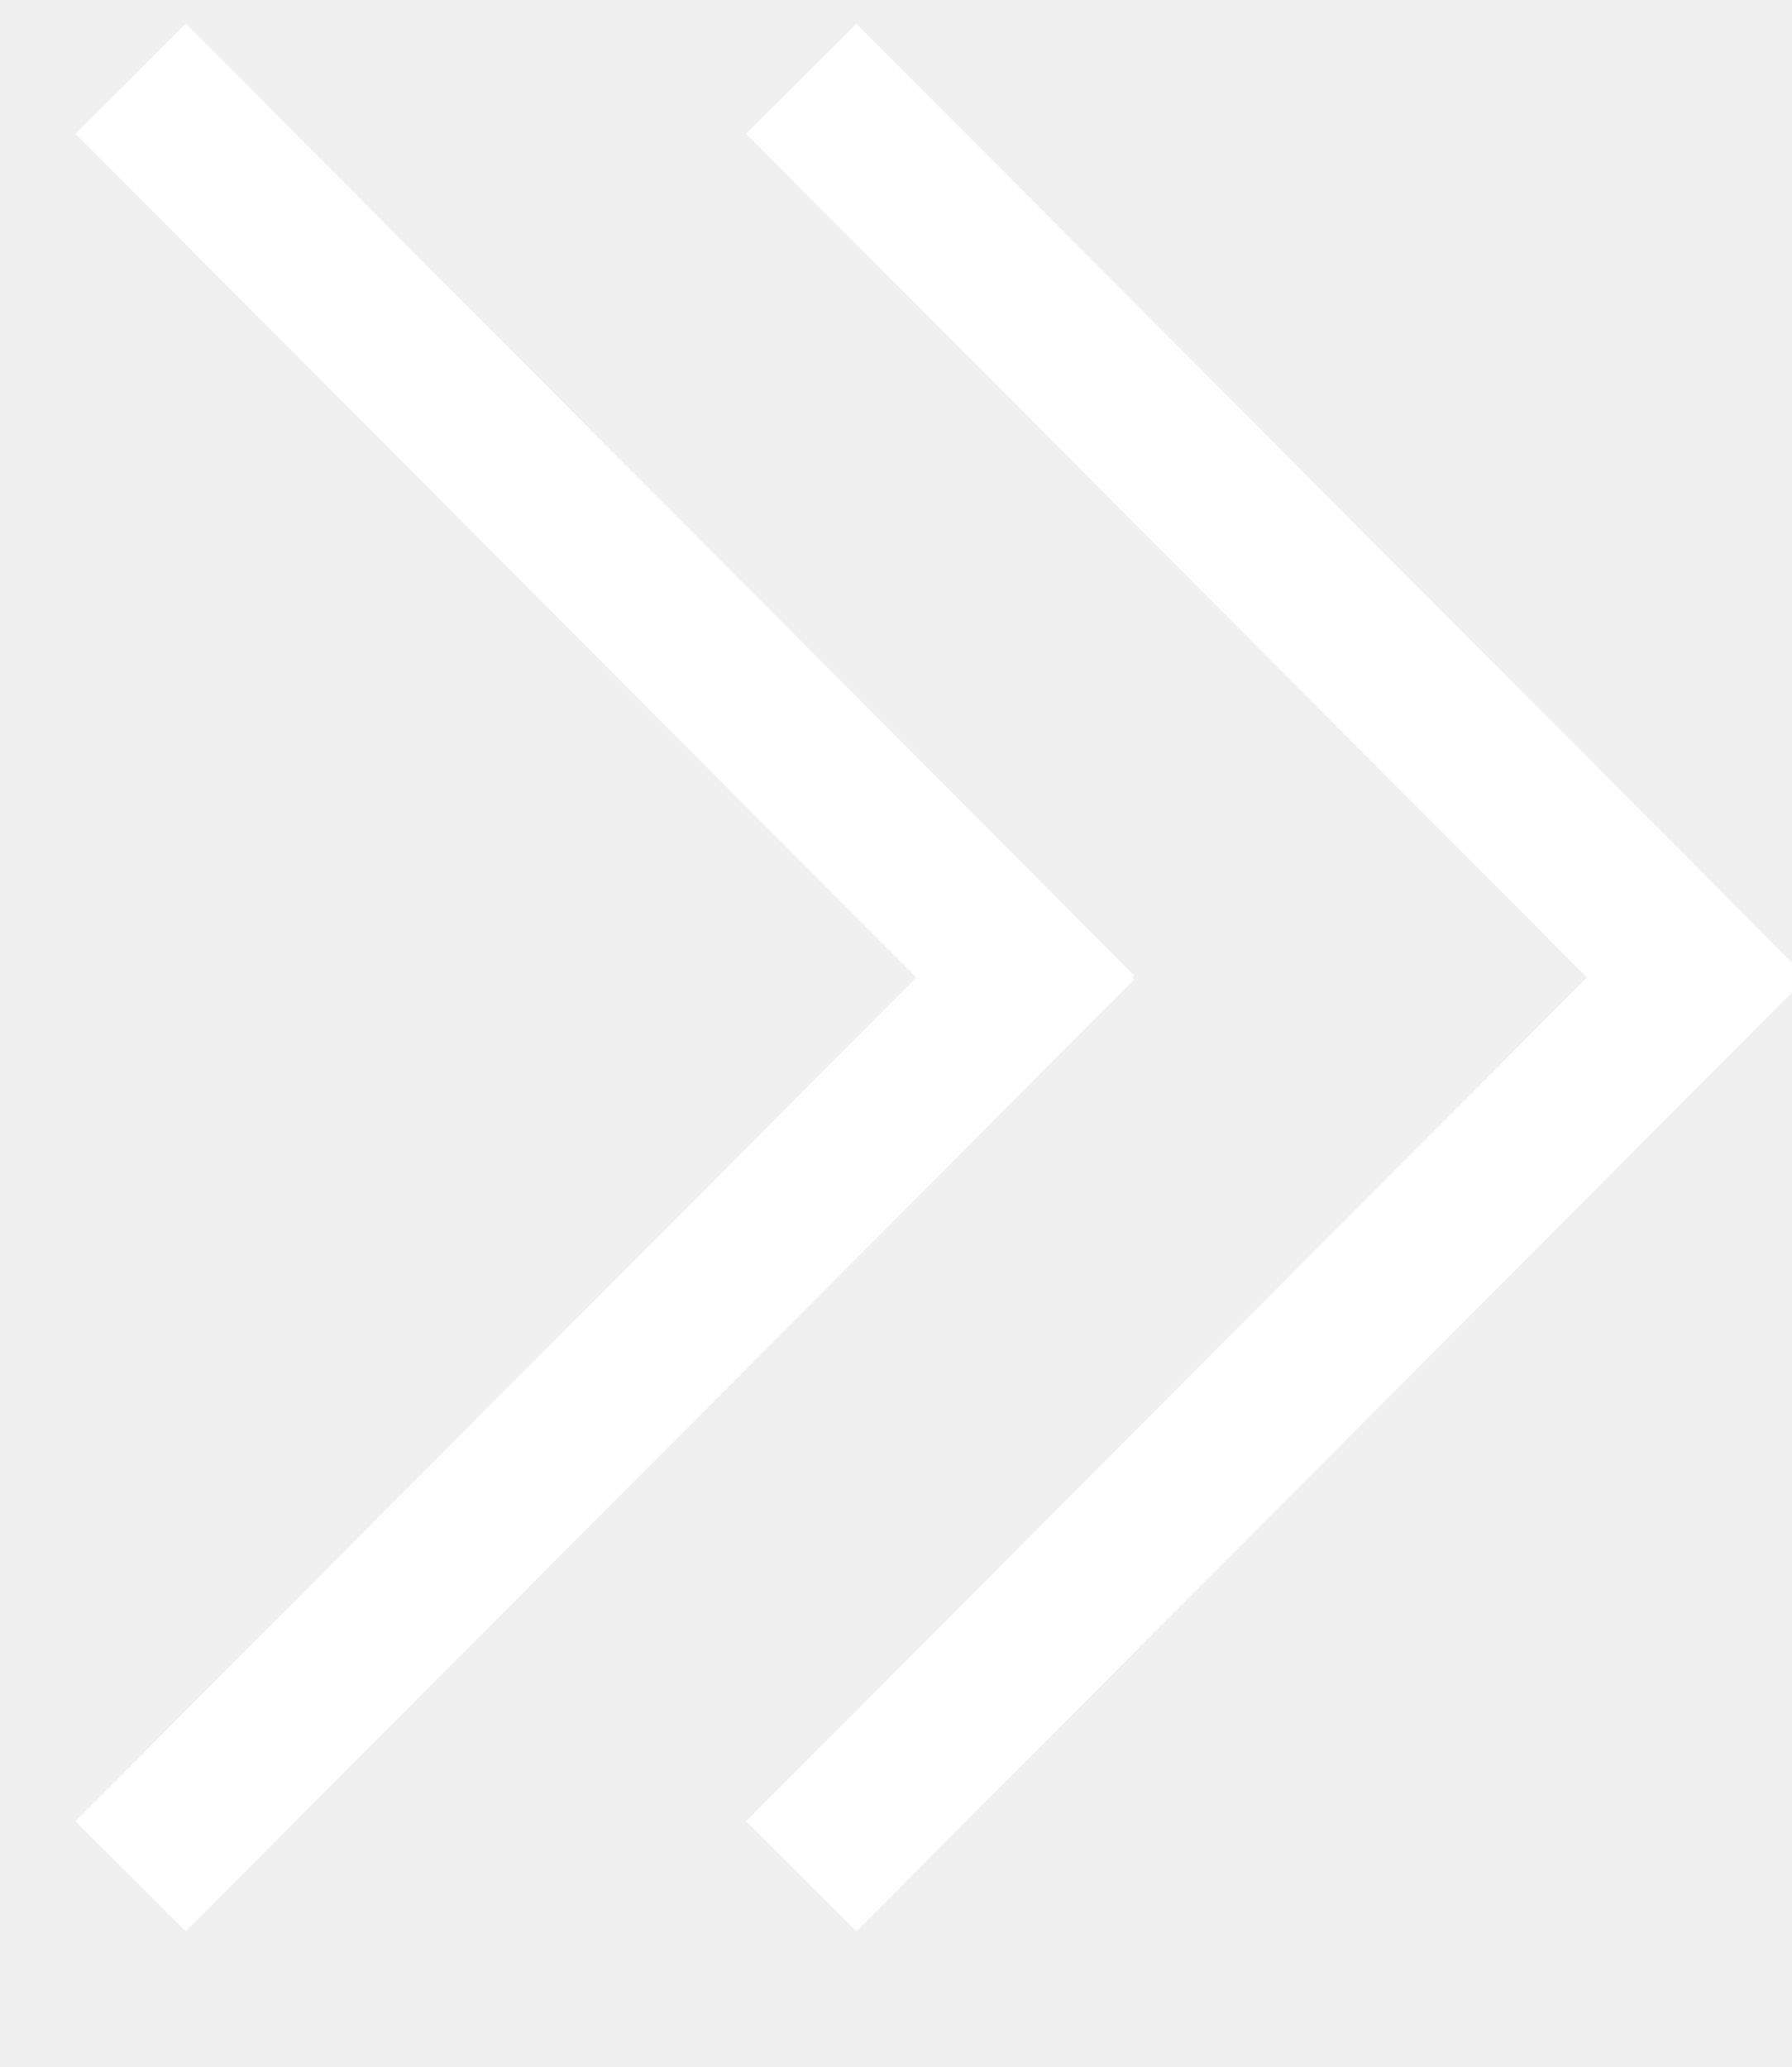
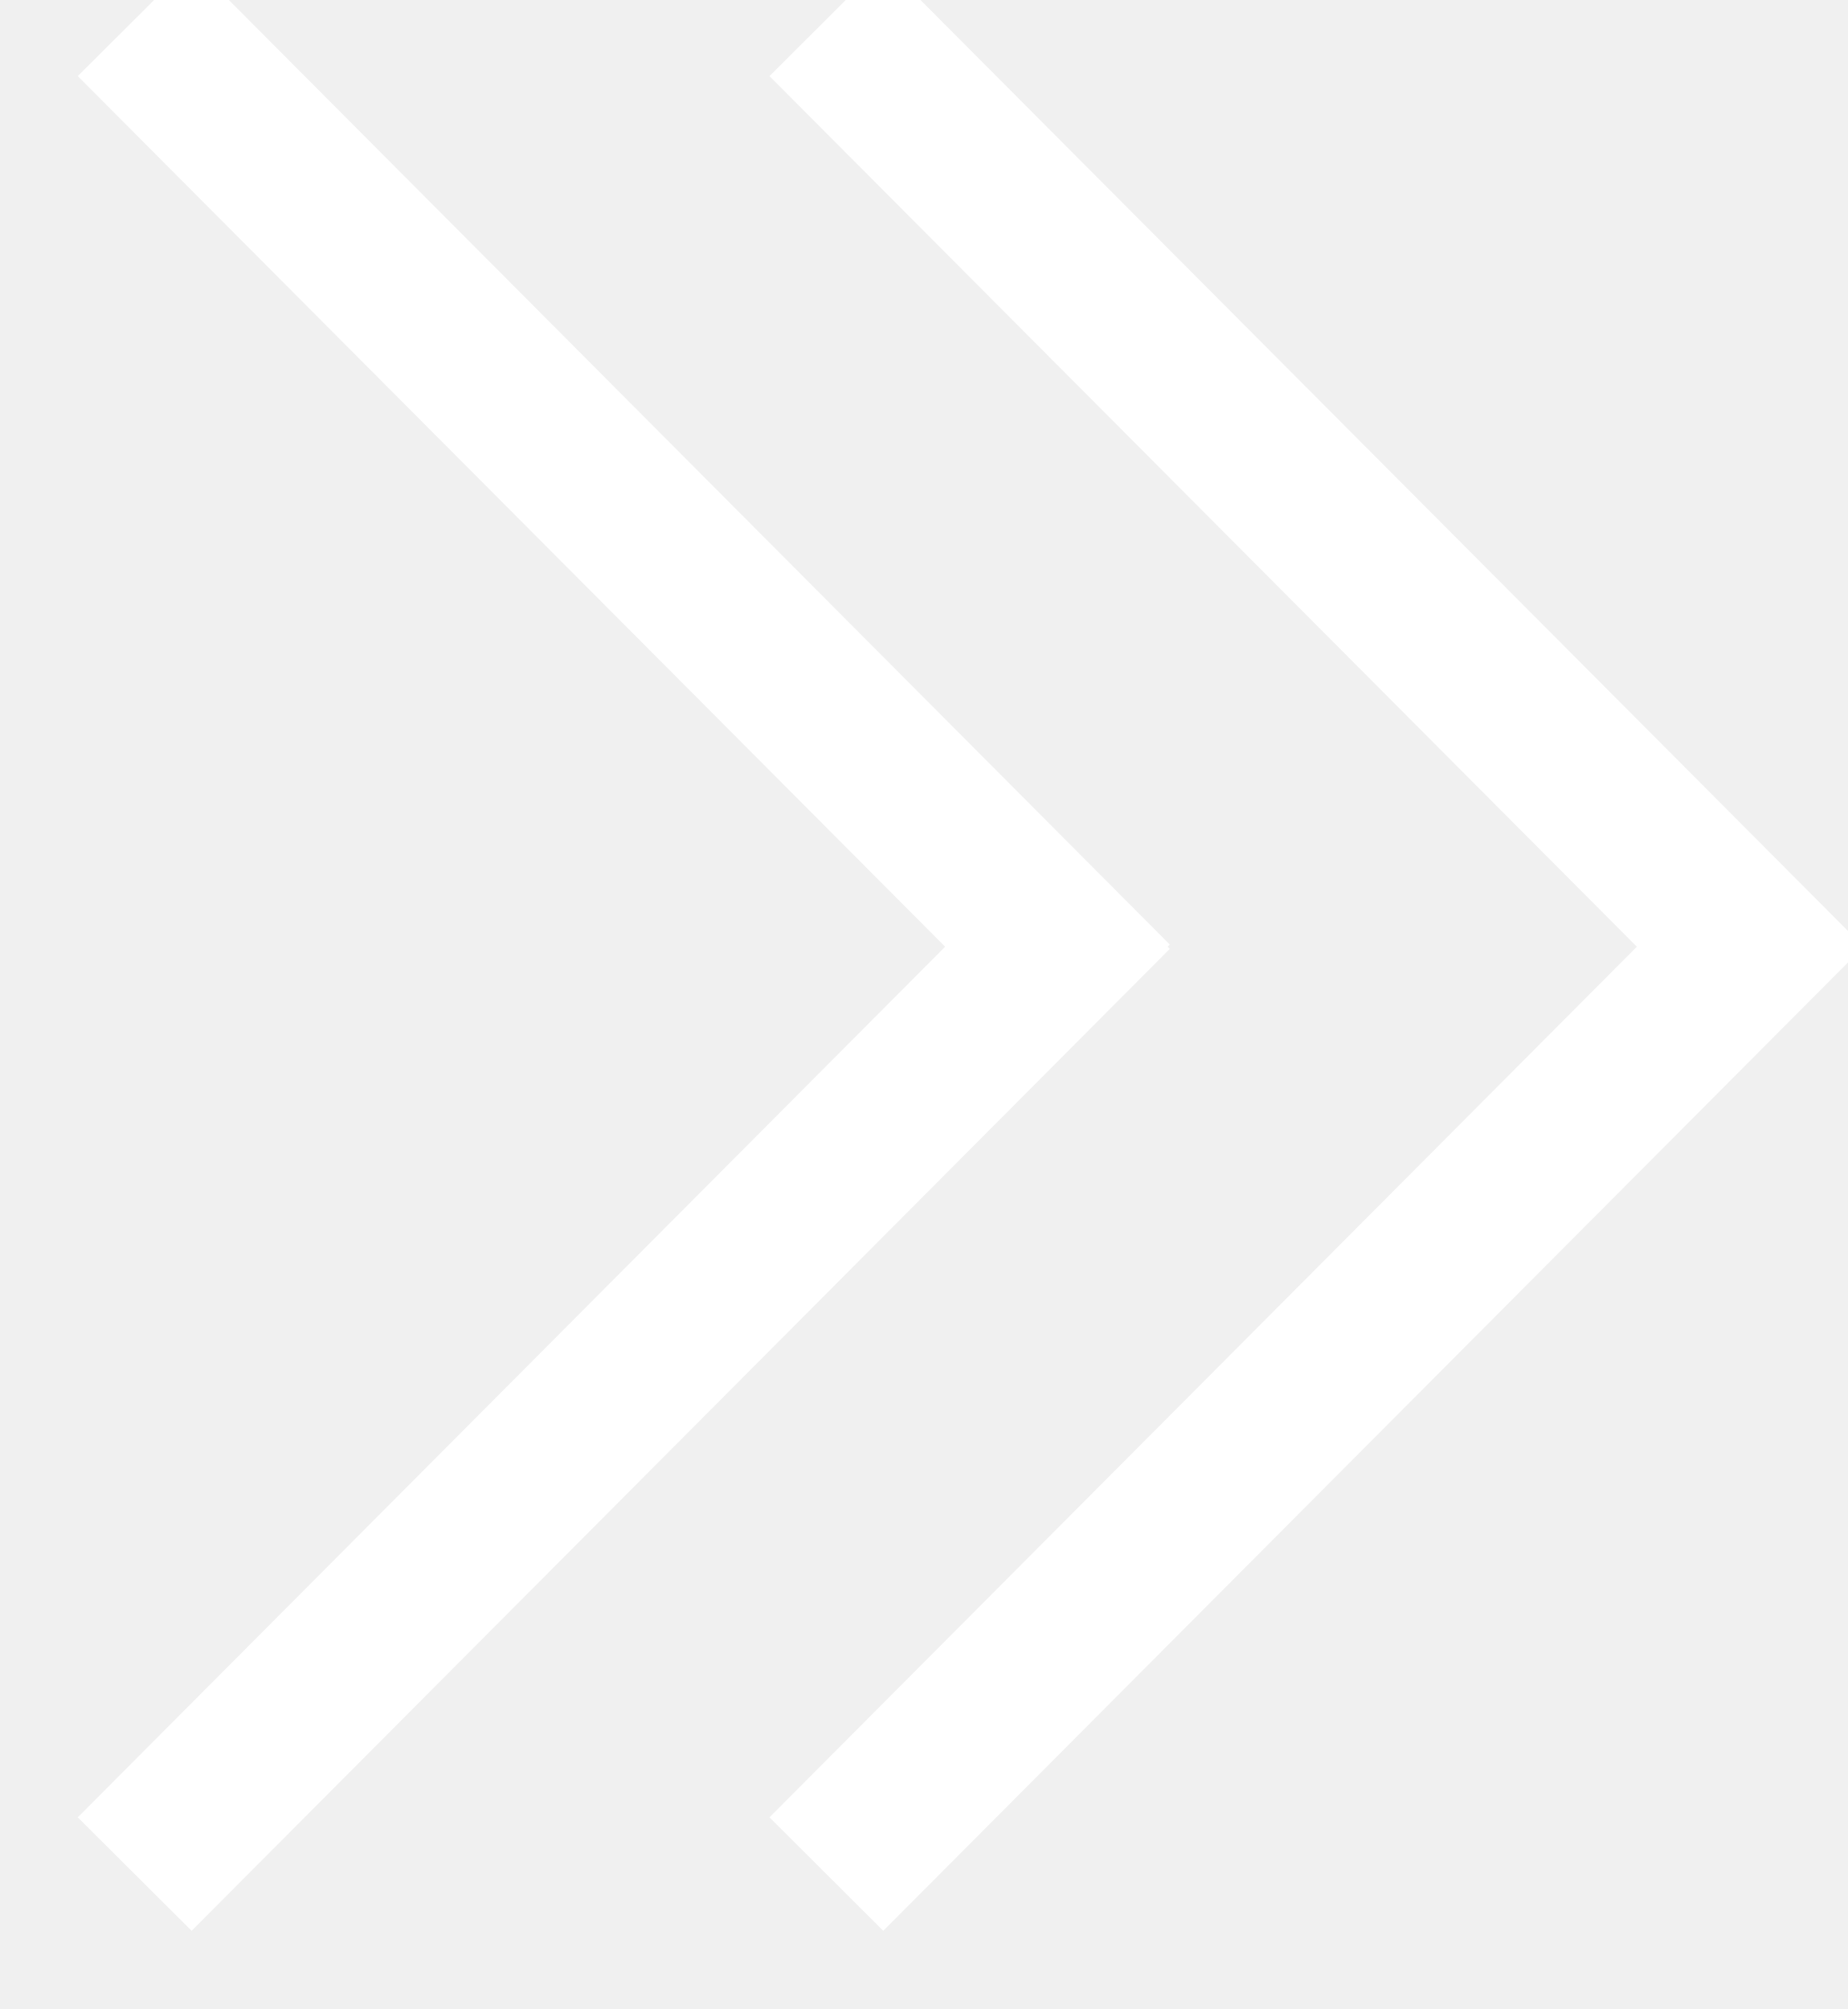
- <svg xmlns="http://www.w3.org/2000/svg" width="13px" height="15px" viewBox="0 0 23 25" version="1.1">
+ <svg xmlns="http://www.w3.org/2000/svg" width="23px" height="25px" viewBox="0 0 23 25" version="1.1">
  <defs />
  <g id="12.x-API-Eplorer" stroke="none" stroke-width="1" fill="none" fill-rule="evenodd">
    <g id="12.1.1-API-Explorer_Scroll-Desktop" transform="translate(-87, -902)" fill="#FFFFFF">
      <g id="arrows" transform="translate(99, 914) scale(-1, 1) rotate(-90) translate(-99, -914) translate(86, 902)">
        <path d="M13.219,3.628 L2.385,14.423 L0.973,13.007 L13.192,0.832 L13.219,0.859 L13.246,0.832 L25.465,13.007 L24.053,14.423 L13.219,3.628 Z M13.219,12.237 L2.385,23.032 L0.973,21.615 L13.192,9.441 L13.219,9.468 L13.246,9.441 L25.465,21.615 L24.053,23.032 L13.219,12.237 Z" id="Shape" />
      </g>
    </g>
  </g>
</svg>
